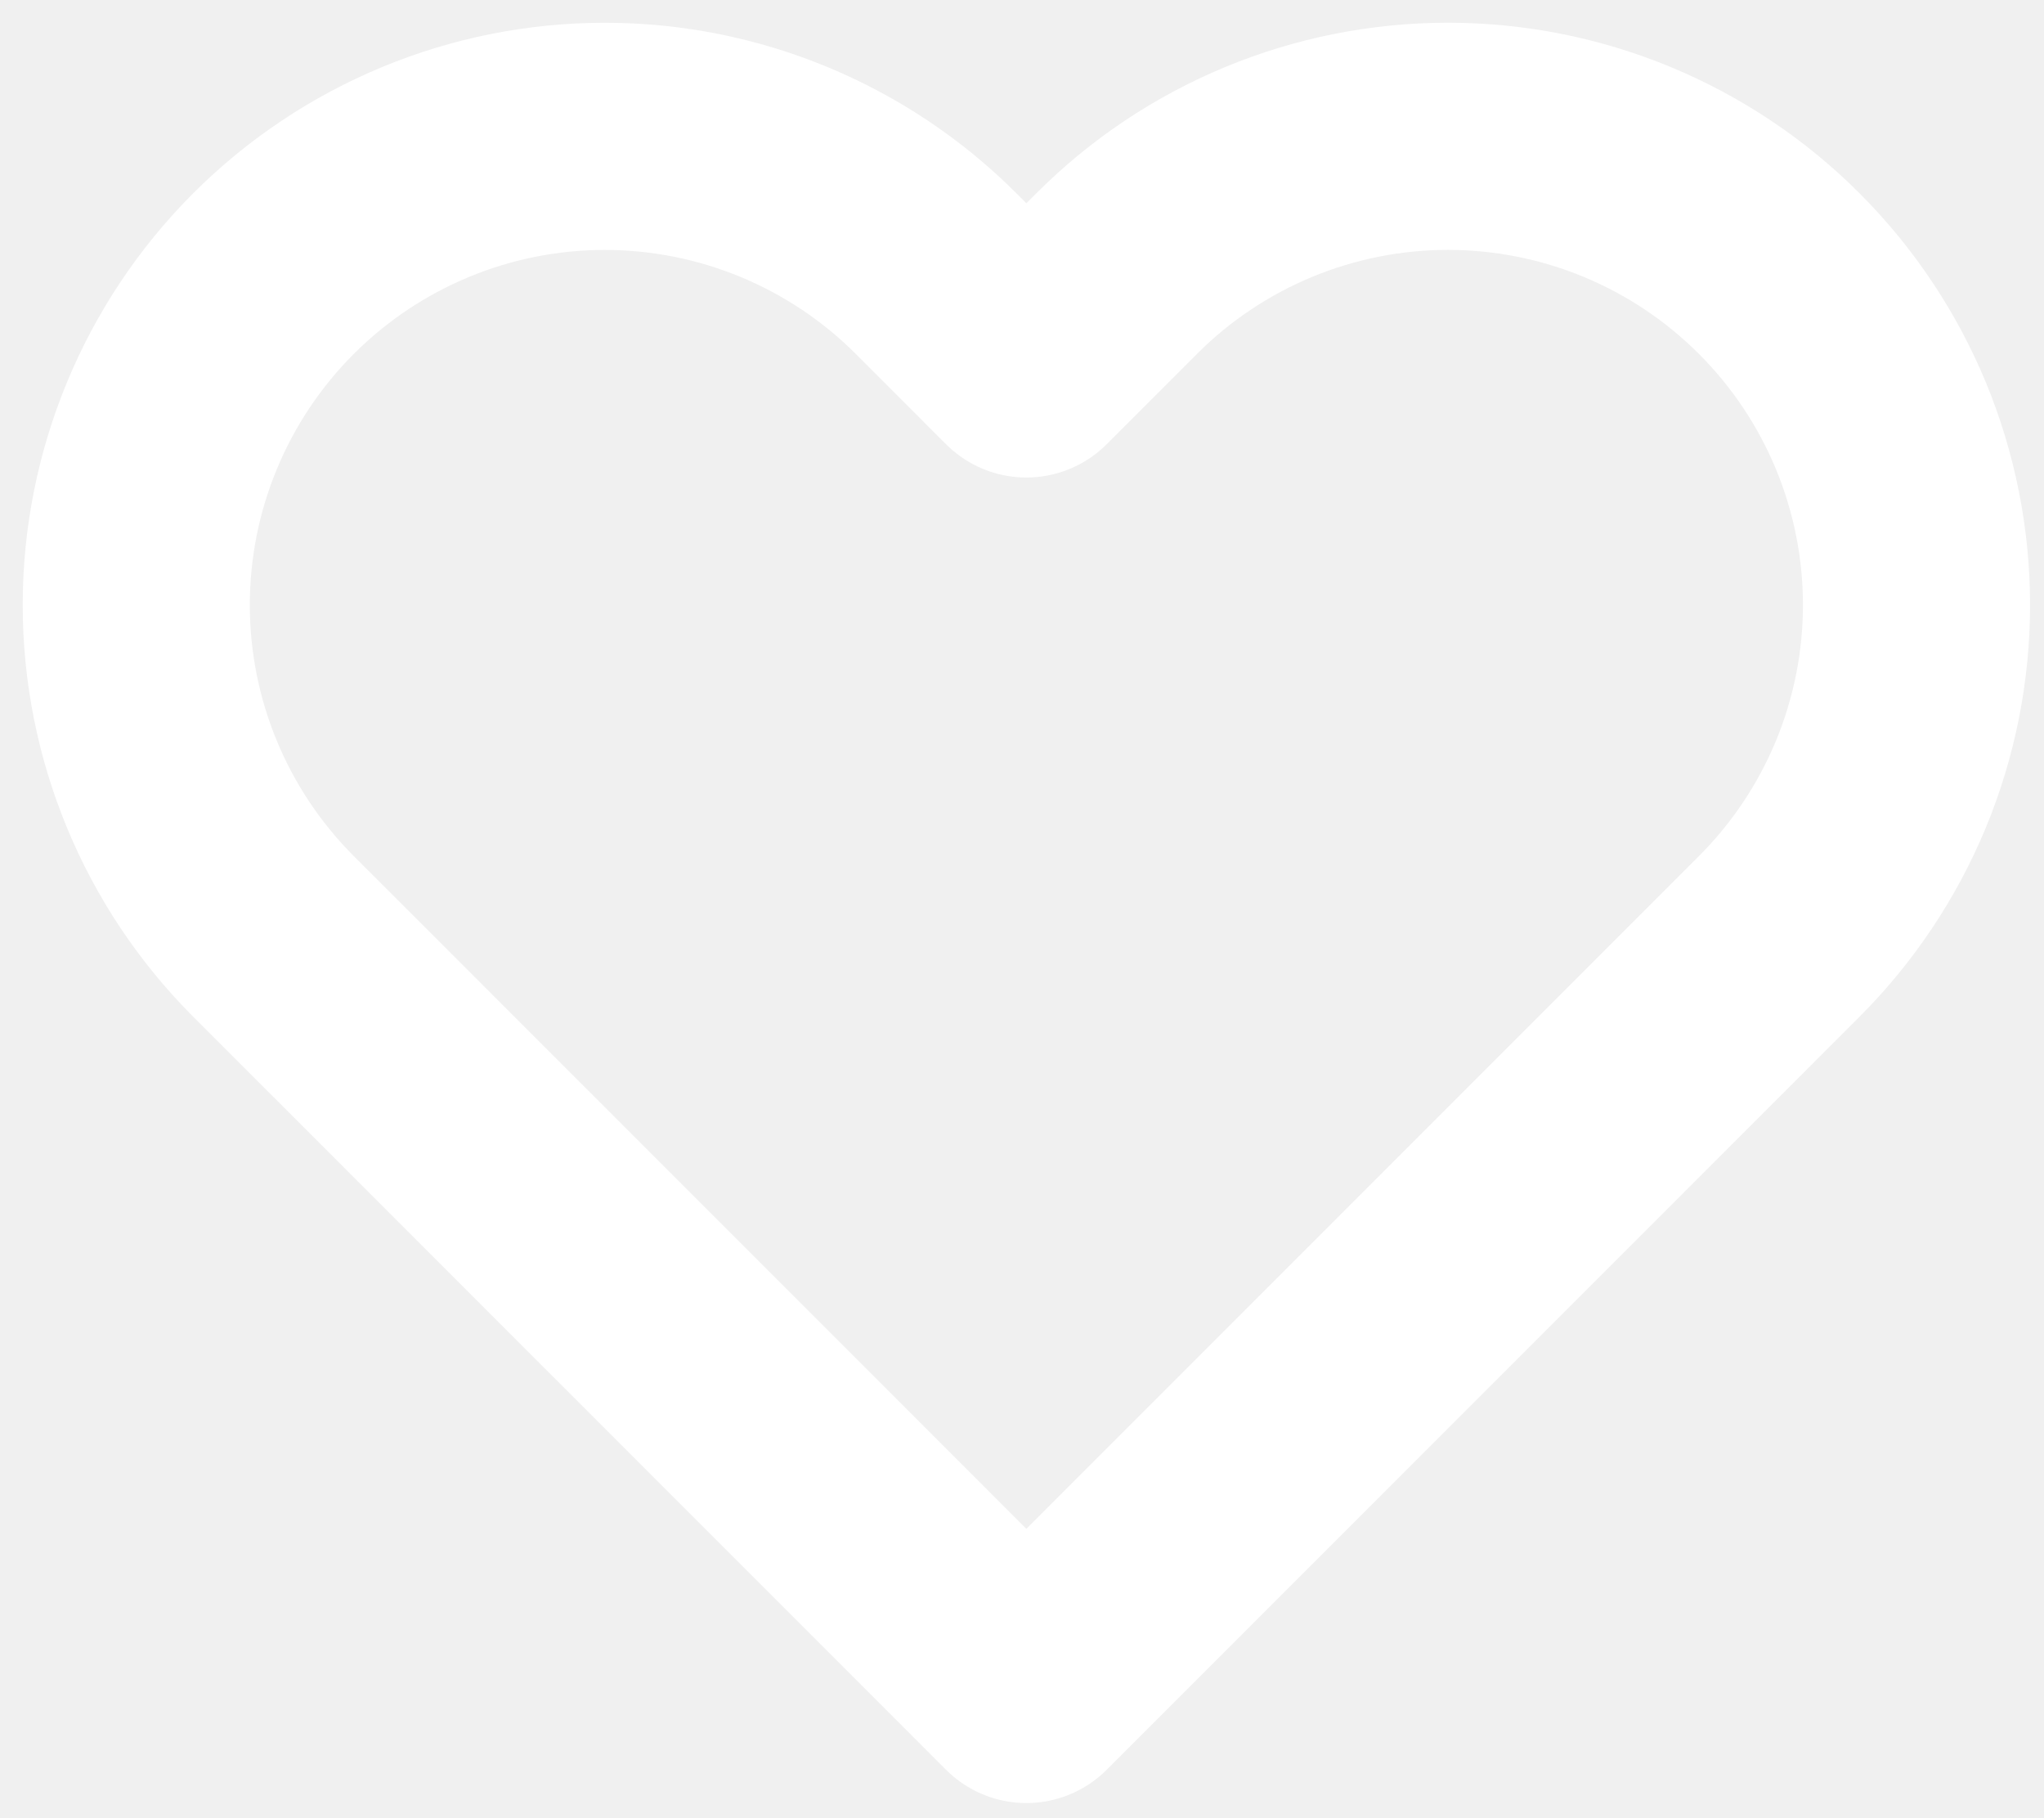
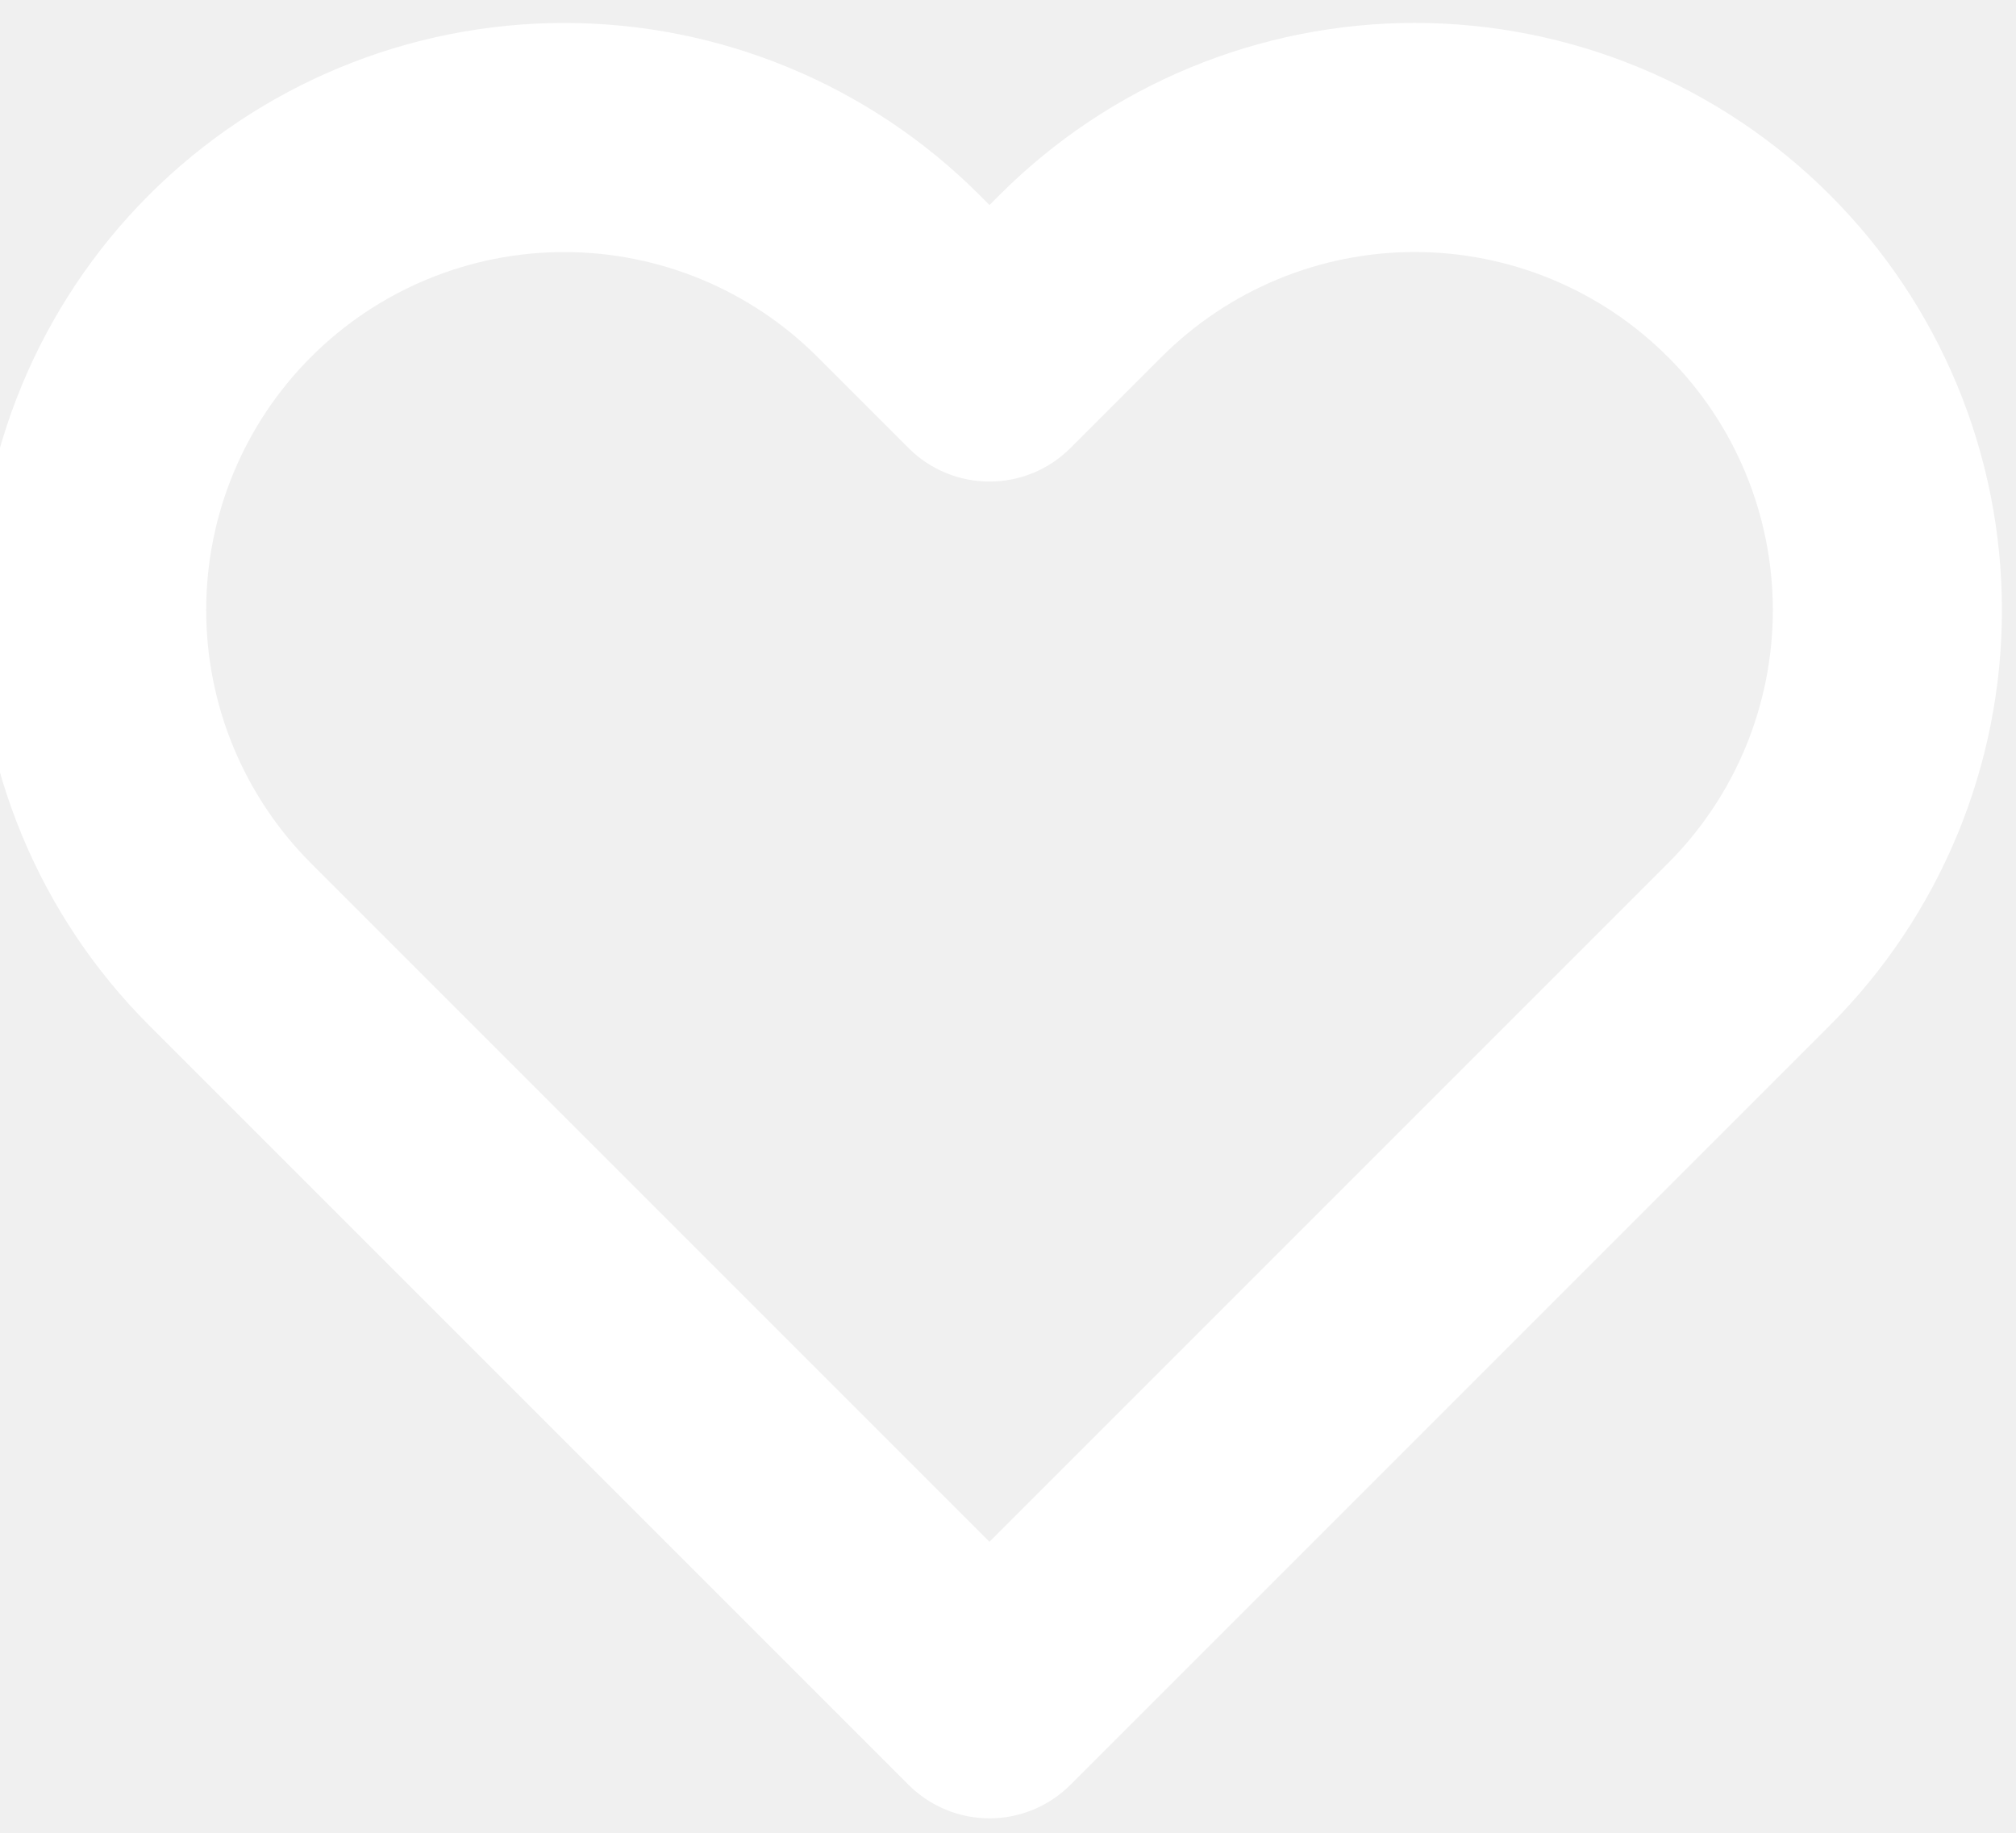
- <svg xmlns="http://www.w3.org/2000/svg" width="45" height="40" viewBox="0 0 45 40" fill="none">
-   <path d="M39.171 6.022C38.214 5.064 37.076 4.304 35.825 3.785C34.574 3.267 33.232 3 31.877 3C30.523 3 29.181 3.267 27.93 3.785C26.678 4.304 25.541 5.064 24.584 6.022L22.596 8.01L20.609 6.022C18.674 4.088 16.051 3.001 13.315 3.001C10.579 3.001 7.956 4.088 6.021 6.022C4.087 7.957 3 10.58 3 13.316C3 16.052 4.087 18.675 6.021 20.61L8.009 22.597L22.596 37.185L37.184 22.597L39.171 20.61C40.129 19.652 40.889 18.515 41.408 17.264C41.926 16.012 42.193 14.671 42.193 13.316C42.193 11.961 41.926 10.62 41.408 9.368C40.889 8.117 40.129 6.98 39.171 6.022Z" stroke="white" stroke-width="5" stroke-linecap="round" stroke-linejoin="round" />
+ <svg xmlns="http://www.w3.org/2000/svg" width="44" height="40" viewBox="0 0 44 40" fill="none">
+   <path fill-rule="evenodd" clip-rule="evenodd" d="M25.973 1.476C27.528 0.832 29.194 0.5 30.877 0.5C32.56 0.5 34.227 0.832 35.782 1.476C37.337 2.12 38.749 3.064 39.938 4.254C41.129 5.444 42.073 6.857 42.718 8.411C43.362 9.966 43.693 11.633 43.693 13.316C43.693 14.999 43.362 16.666 42.718 18.22C42.073 19.775 41.129 21.188 39.939 22.377C39.939 22.378 39.939 22.377 39.939 22.377L23.364 38.952C22.895 39.421 22.259 39.685 21.596 39.685C20.933 39.685 20.297 39.421 19.828 38.952L3.253 22.377C0.85 19.974 -0.5 16.715 -0.5 13.316C-0.5 9.917 0.85 6.658 3.253 4.254C5.657 1.851 8.916 0.501 12.315 0.501C15.714 0.501 18.973 1.851 21.376 4.254L21.596 4.474L21.816 4.255C21.816 4.255 21.815 4.255 21.816 4.255C23.005 3.065 24.418 2.12 25.973 1.476ZM30.877 5.5C29.851 5.5 28.835 5.702 27.887 6.095C26.939 6.488 26.077 7.064 25.352 7.79L23.364 9.777C22.388 10.754 20.805 10.754 19.828 9.777L17.841 7.79C16.375 6.324 14.388 5.501 12.315 5.501C10.242 5.501 8.255 6.324 6.789 7.79C5.323 9.256 4.5 11.243 4.5 13.316C4.5 15.389 5.323 17.376 6.789 18.842L21.596 33.649L36.403 18.842C37.129 18.116 37.706 17.255 38.098 16.306C38.491 15.358 38.693 14.342 38.693 13.316C38.693 12.29 38.491 11.274 38.098 10.325C37.706 9.377 37.13 8.516 36.404 7.79L36.403 7.79C35.678 7.064 34.816 6.488 33.868 6.095C32.92 5.702 31.904 5.5 30.877 5.5Z" fill="white" />
</svg>
